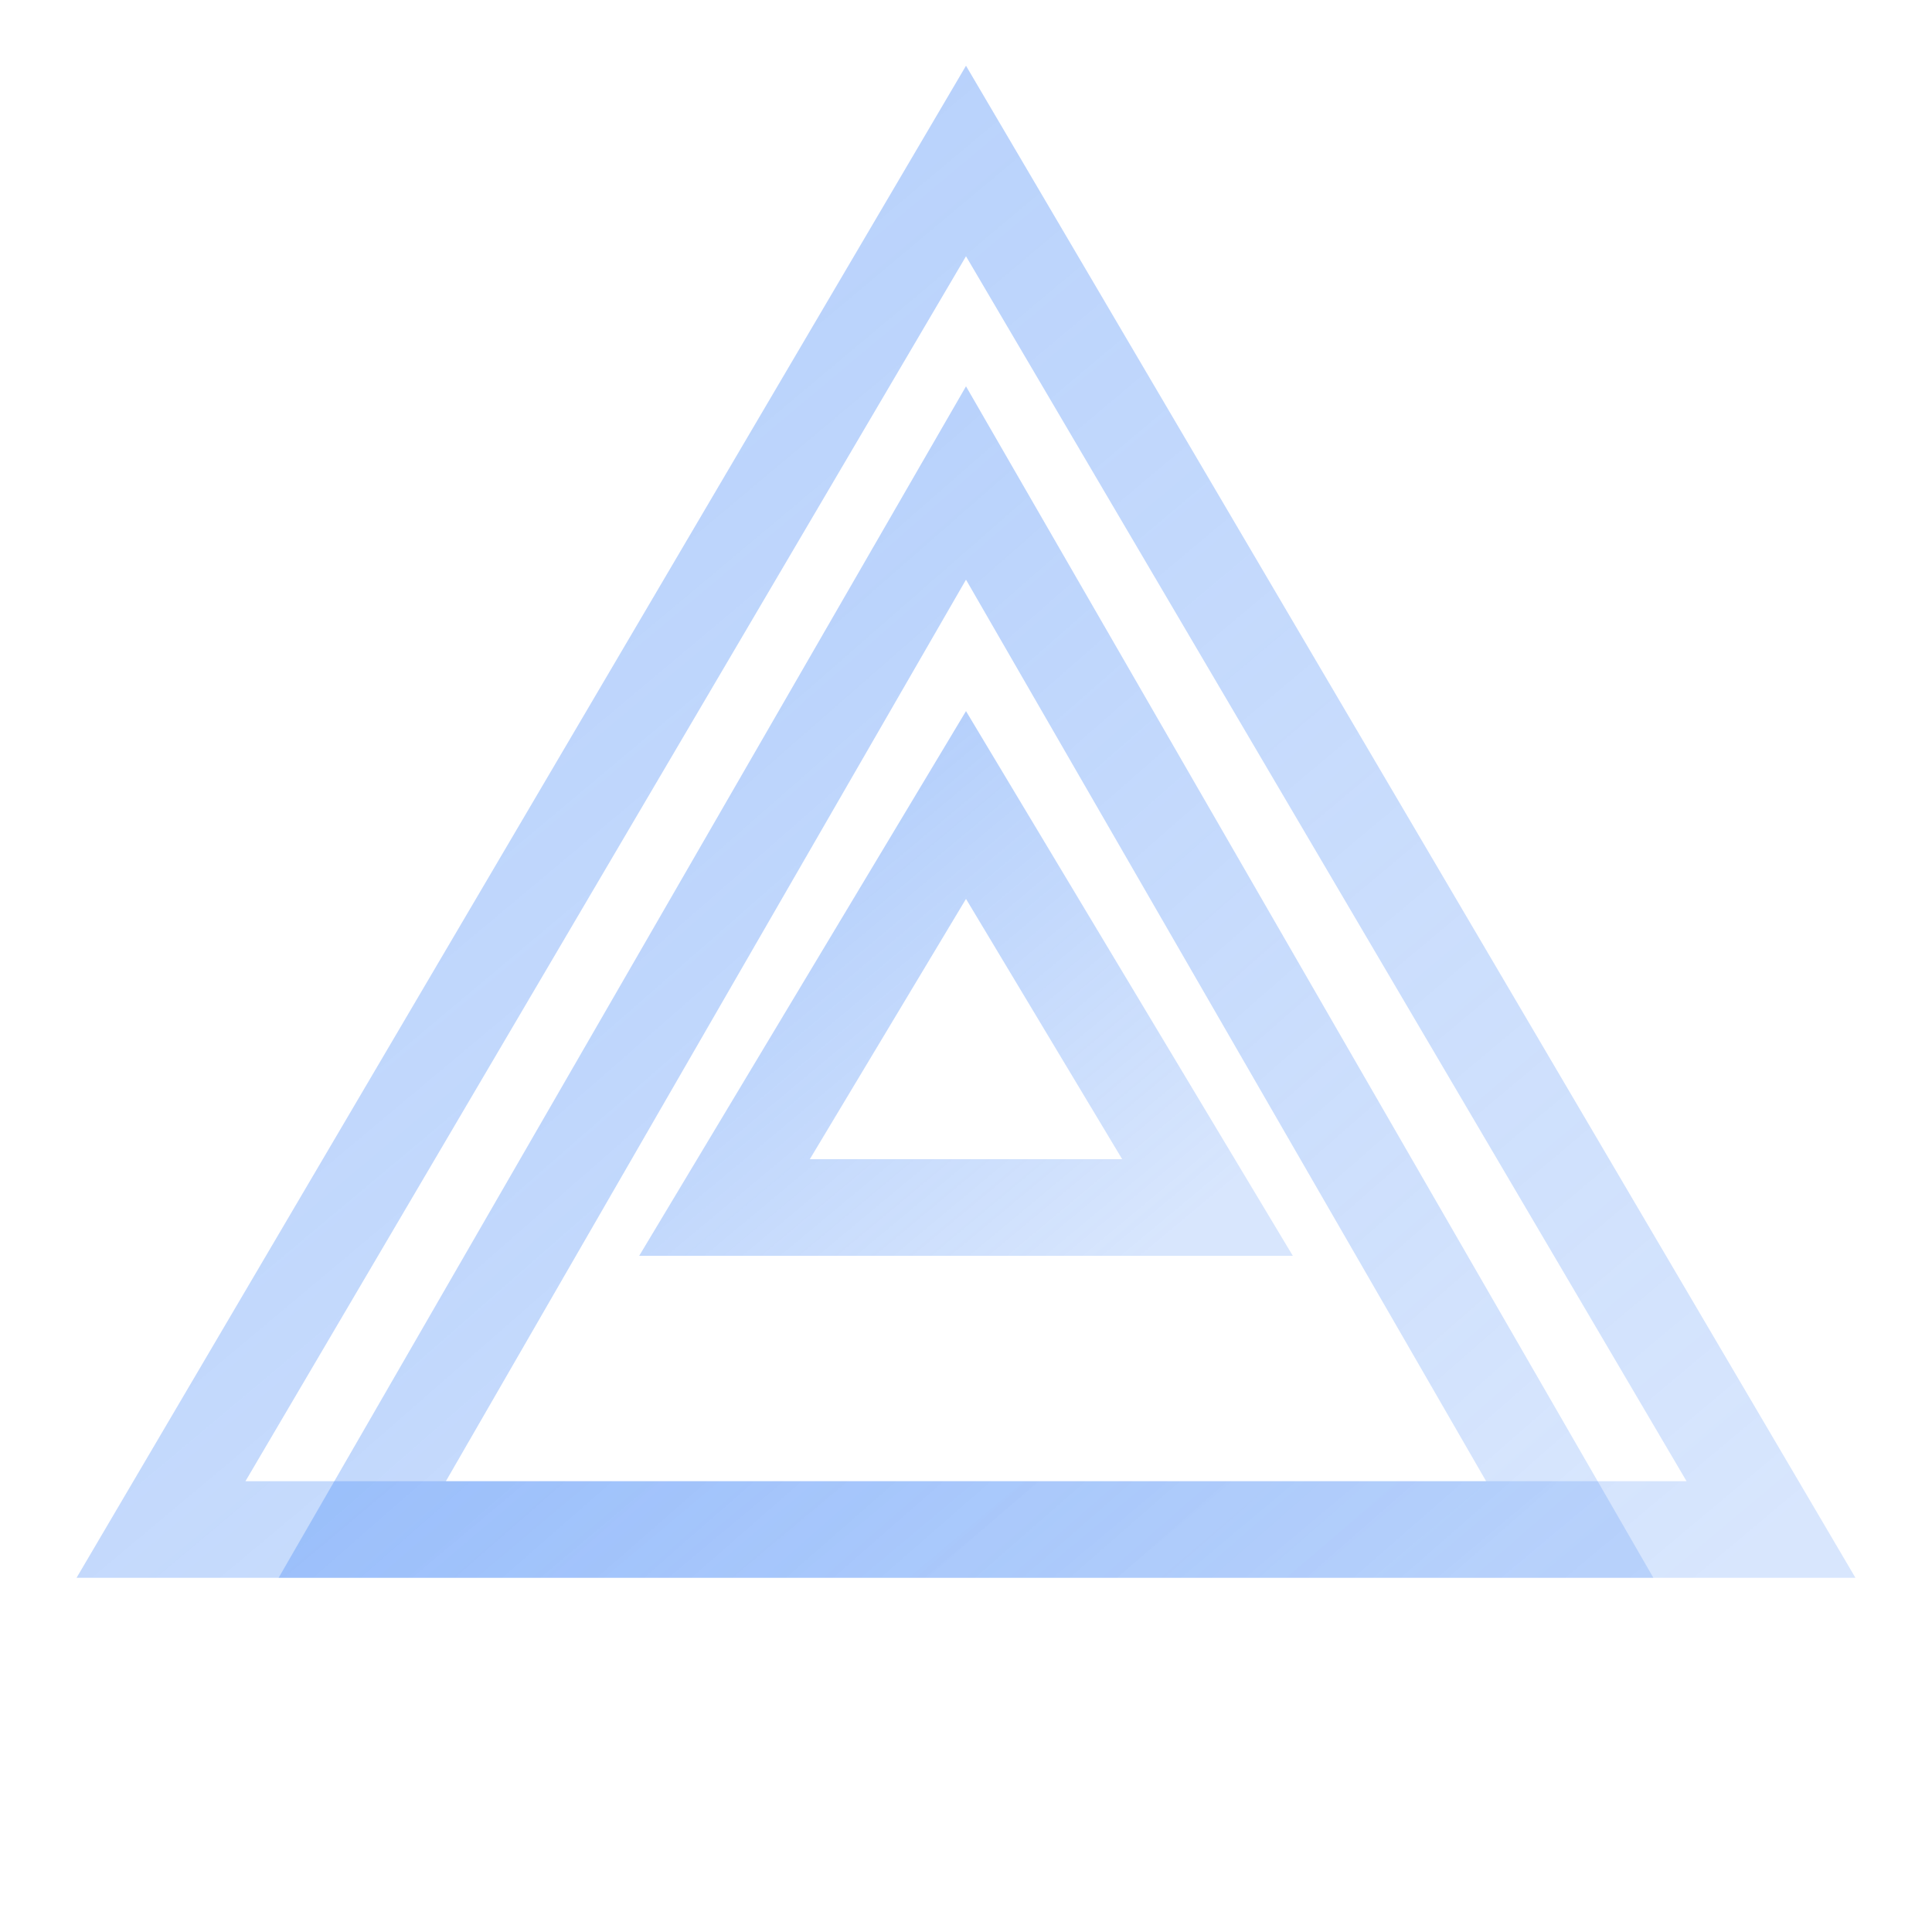
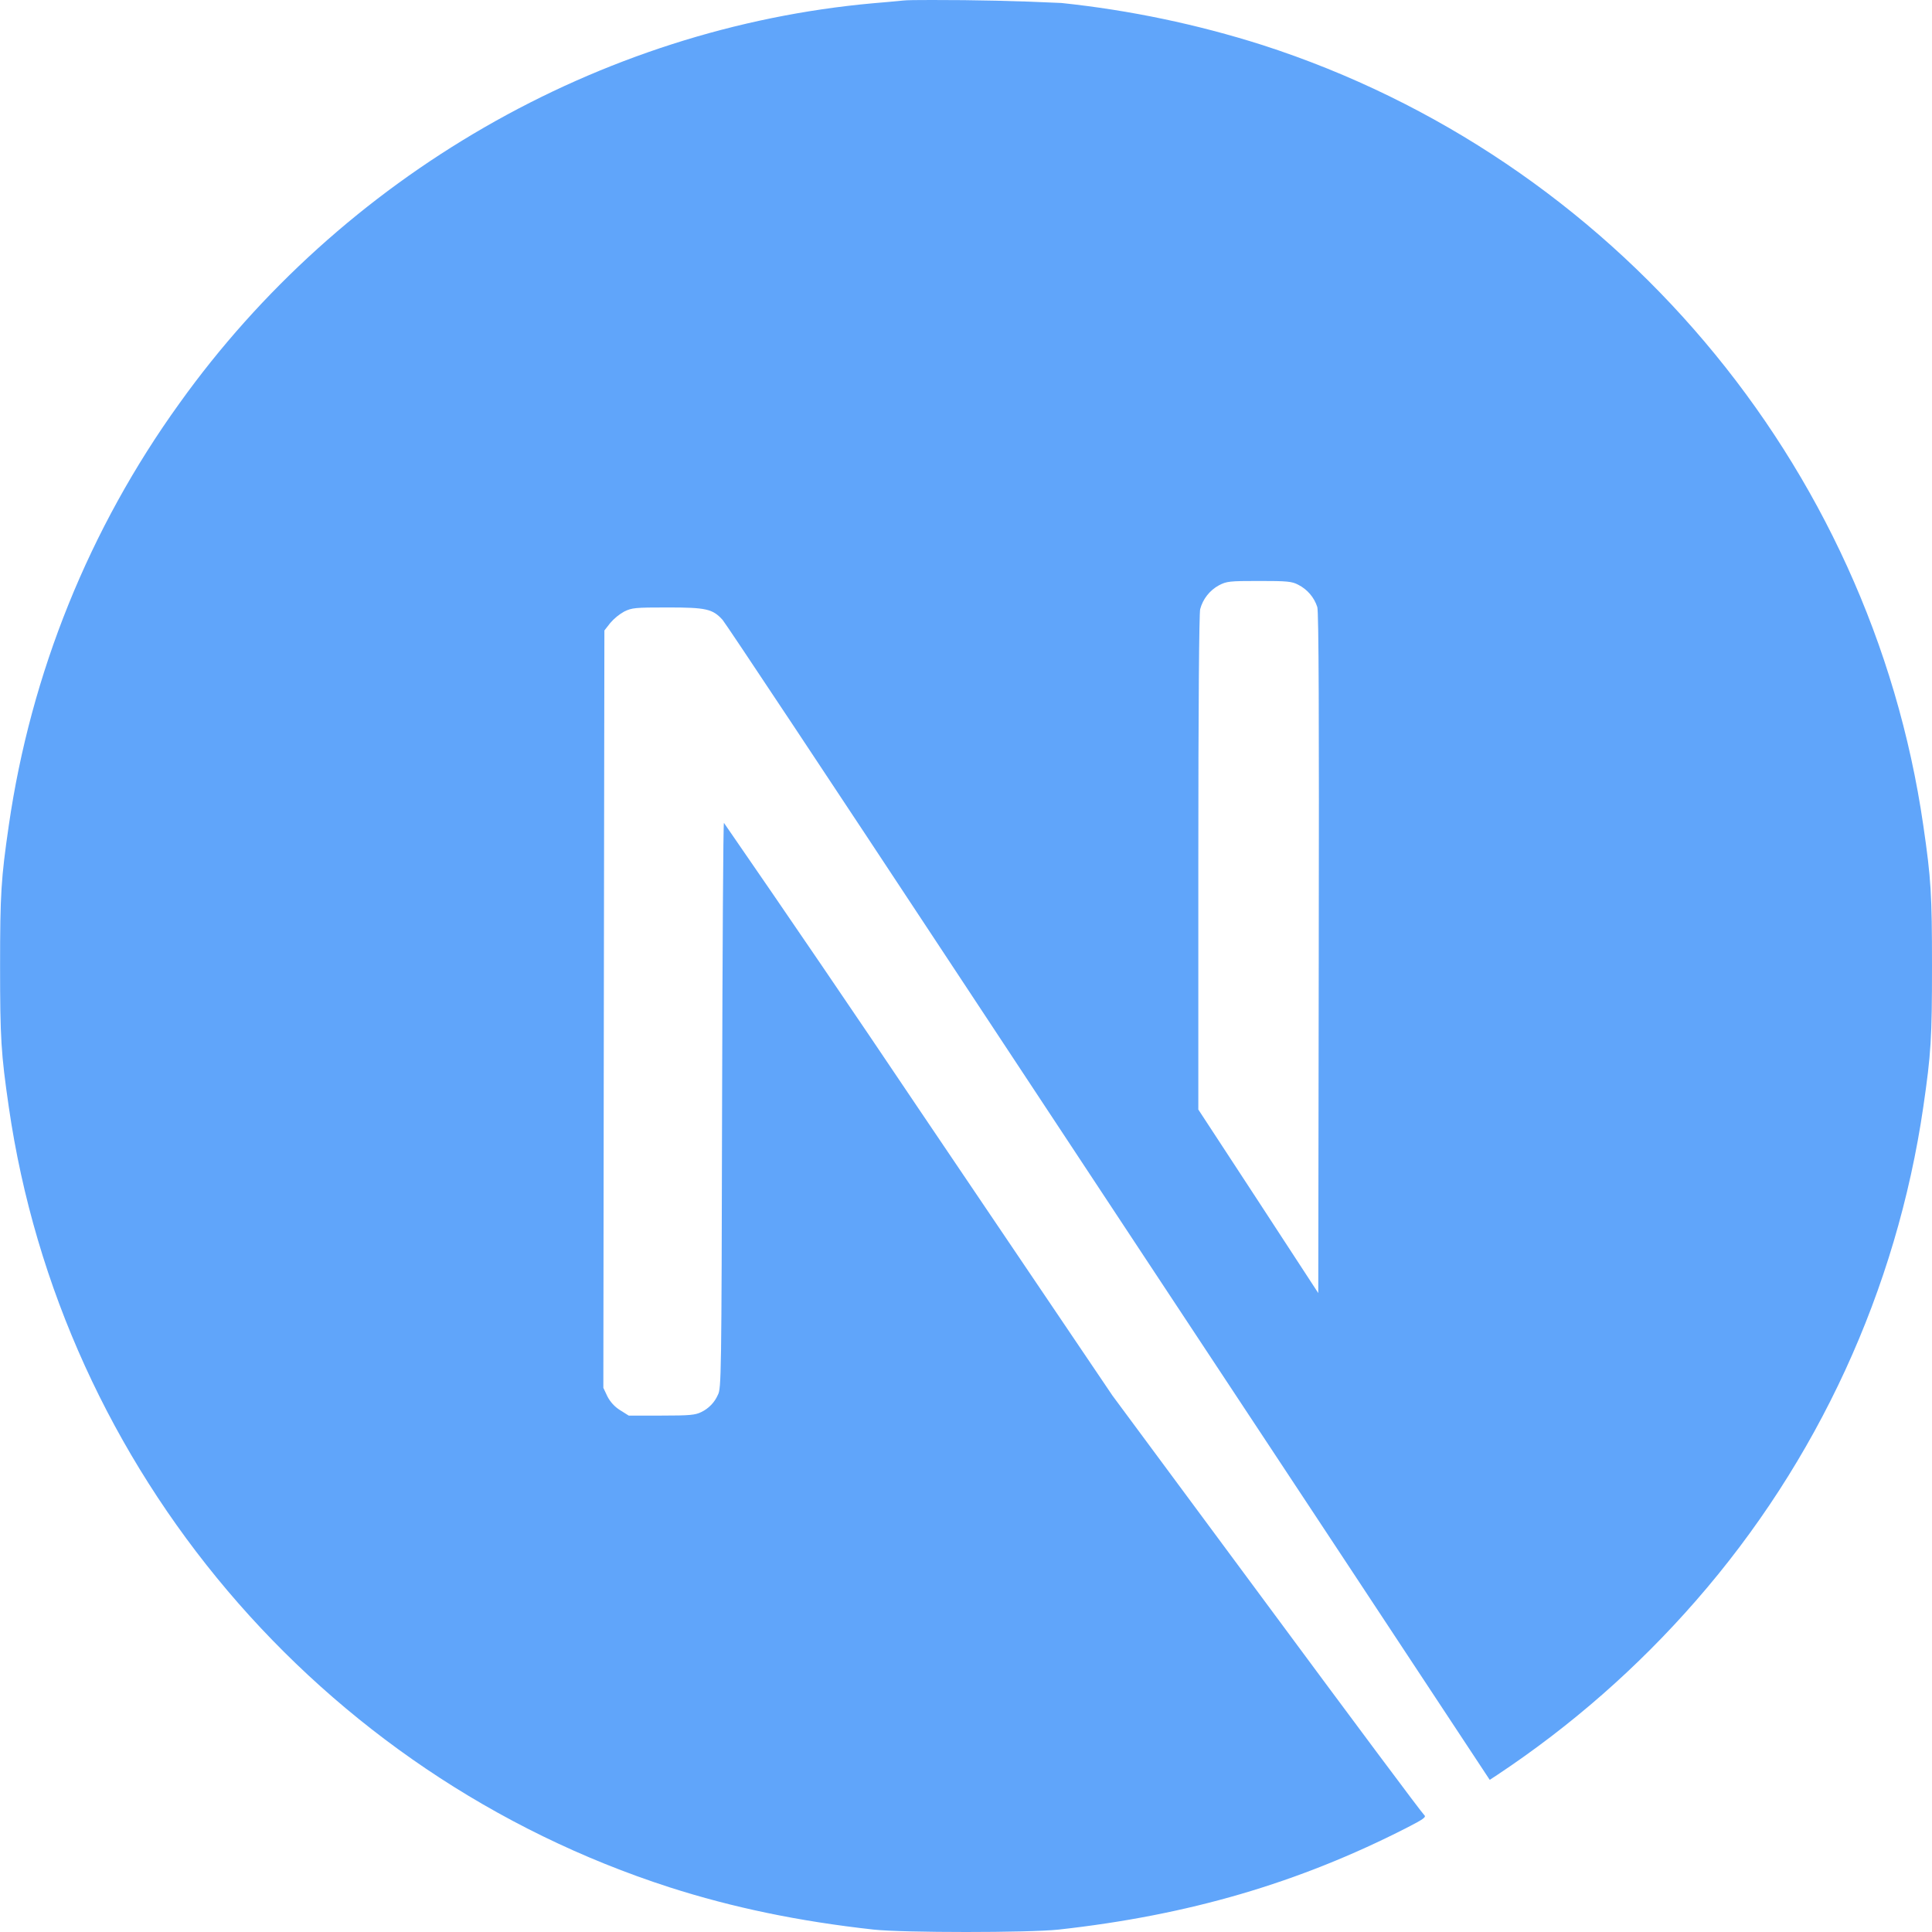
<svg xmlns="http://www.w3.org/2000/svg" viewBox="0 0 24 24">
-   <defs>
-     <linearGradient id="nextGrad" x1="0%" y1="0%" x2="100%" y2="100%">
-       <stop offset="0%" style="stop-color:rgba(59, 130, 246, 0.4)" />
-       <stop offset="100%" style="stop-color:rgba(59, 130, 246, 0.2)" />
-     </linearGradient>
-   </defs>
-   <g fill="none" stroke="url(#nextGrad)" stroke-width="1.2">
-     <path d="M12 2L2 19h20L12 2z" />
-     <path d="M12 6l7.5 13h-15L12 6z" />
-     <path d="M12 10l-3 5h6l-3-5z" />
-   </g>
+   <path fill="#60A5FA" d="M11.572 0c-.176 0-.31.001-.358.007a19.76 19.76 0 0 1-.364.033C7.443.346 4.25 2.185 2.228 5.012a11.875 11.875 0 0 0-2.119 5.243c-.096.659-.108.854-.108 1.747s.012 1.089.108 1.748c.652 4.506 3.86 8.292 8.209 9.695.779.25 1.6.422 2.534.525.363.04 1.935.04 2.299 0 1.611-.178 2.977-.577 4.323-1.264.207-.106.247-.134.219-.158-.02-.013-.9-1.193-1.955-2.62l-1.919-2.592-2.404-3.558a338.739 338.739 0 0 0-2.422-3.556c-.009-.002-.018 1.579-.023 3.51-.007 3.38-.01 3.515-.052 3.595a.426.426 0 0 1-.206.214c-.075.037-.14.044-.495.044H7.81l-.108-.068a.438.438 0 0 1-.157-.171l-.05-.106.006-4.703.007-4.705.072-.092a.645.645 0 0 1 .174-.143c.096-.047.134-.051.54-.051.478 0 .558.018.682.154.035.038 1.337 1.999 2.895 4.361a10760.433 10760.433 0 0 0 4.735 7.17l1.9 2.879.096-.063a12.317 12.317 0 0 0 2.466-2.163 11.944 11.944 0 0 0 2.824-6.134c.096-.66.108-.854.108-1.748 0-.893-.012-1.088-.108-1.747-.652-4.506-3.859-8.292-8.208-9.695a12.597 12.597 0 0 0-2.499-.523A33.119 33.119 0 0 0 11.573 0zm4.069 7.217c.347 0 .408.005.486.047a.473.473 0 0 1 .237.277c.018.06.023 1.365.018 4.304l-.006 4.218-.744-1.14-.746-1.14v-3.066c0-1.982.01-3.097.023-3.15a.478.478 0 0 1 .233-.296c.096-.05.13-.054.5-.054z" />
</svg>
